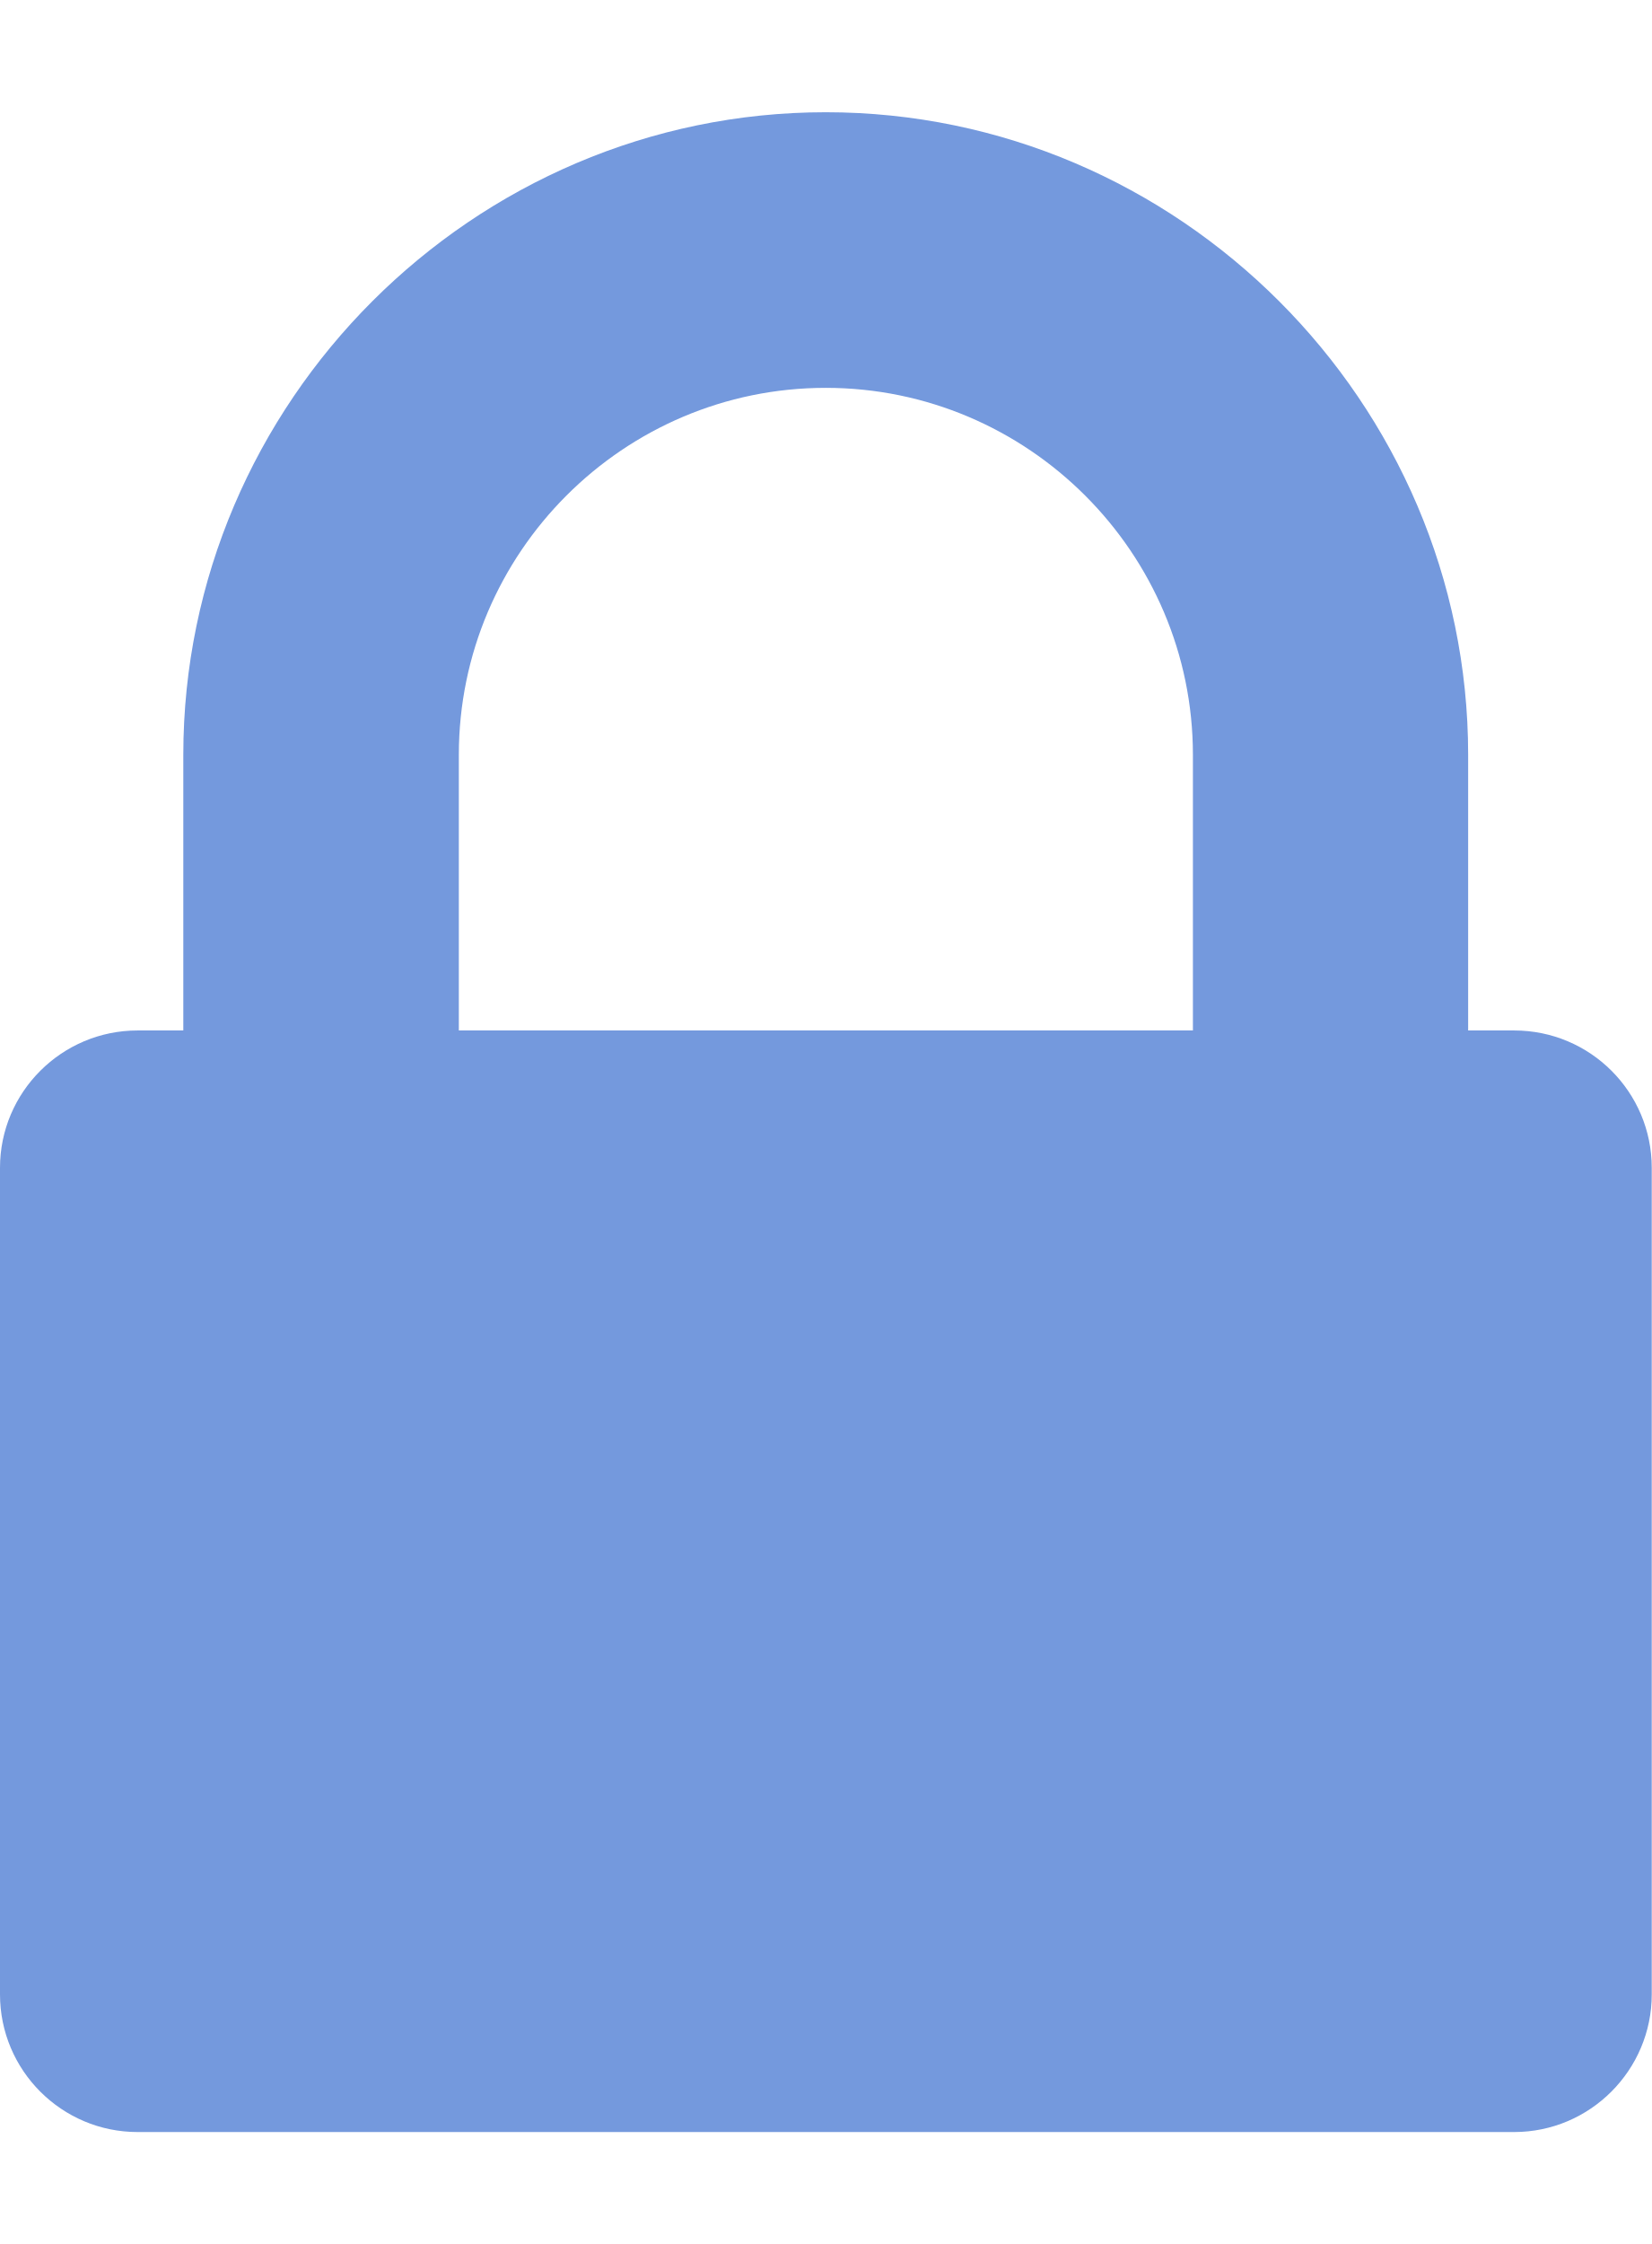
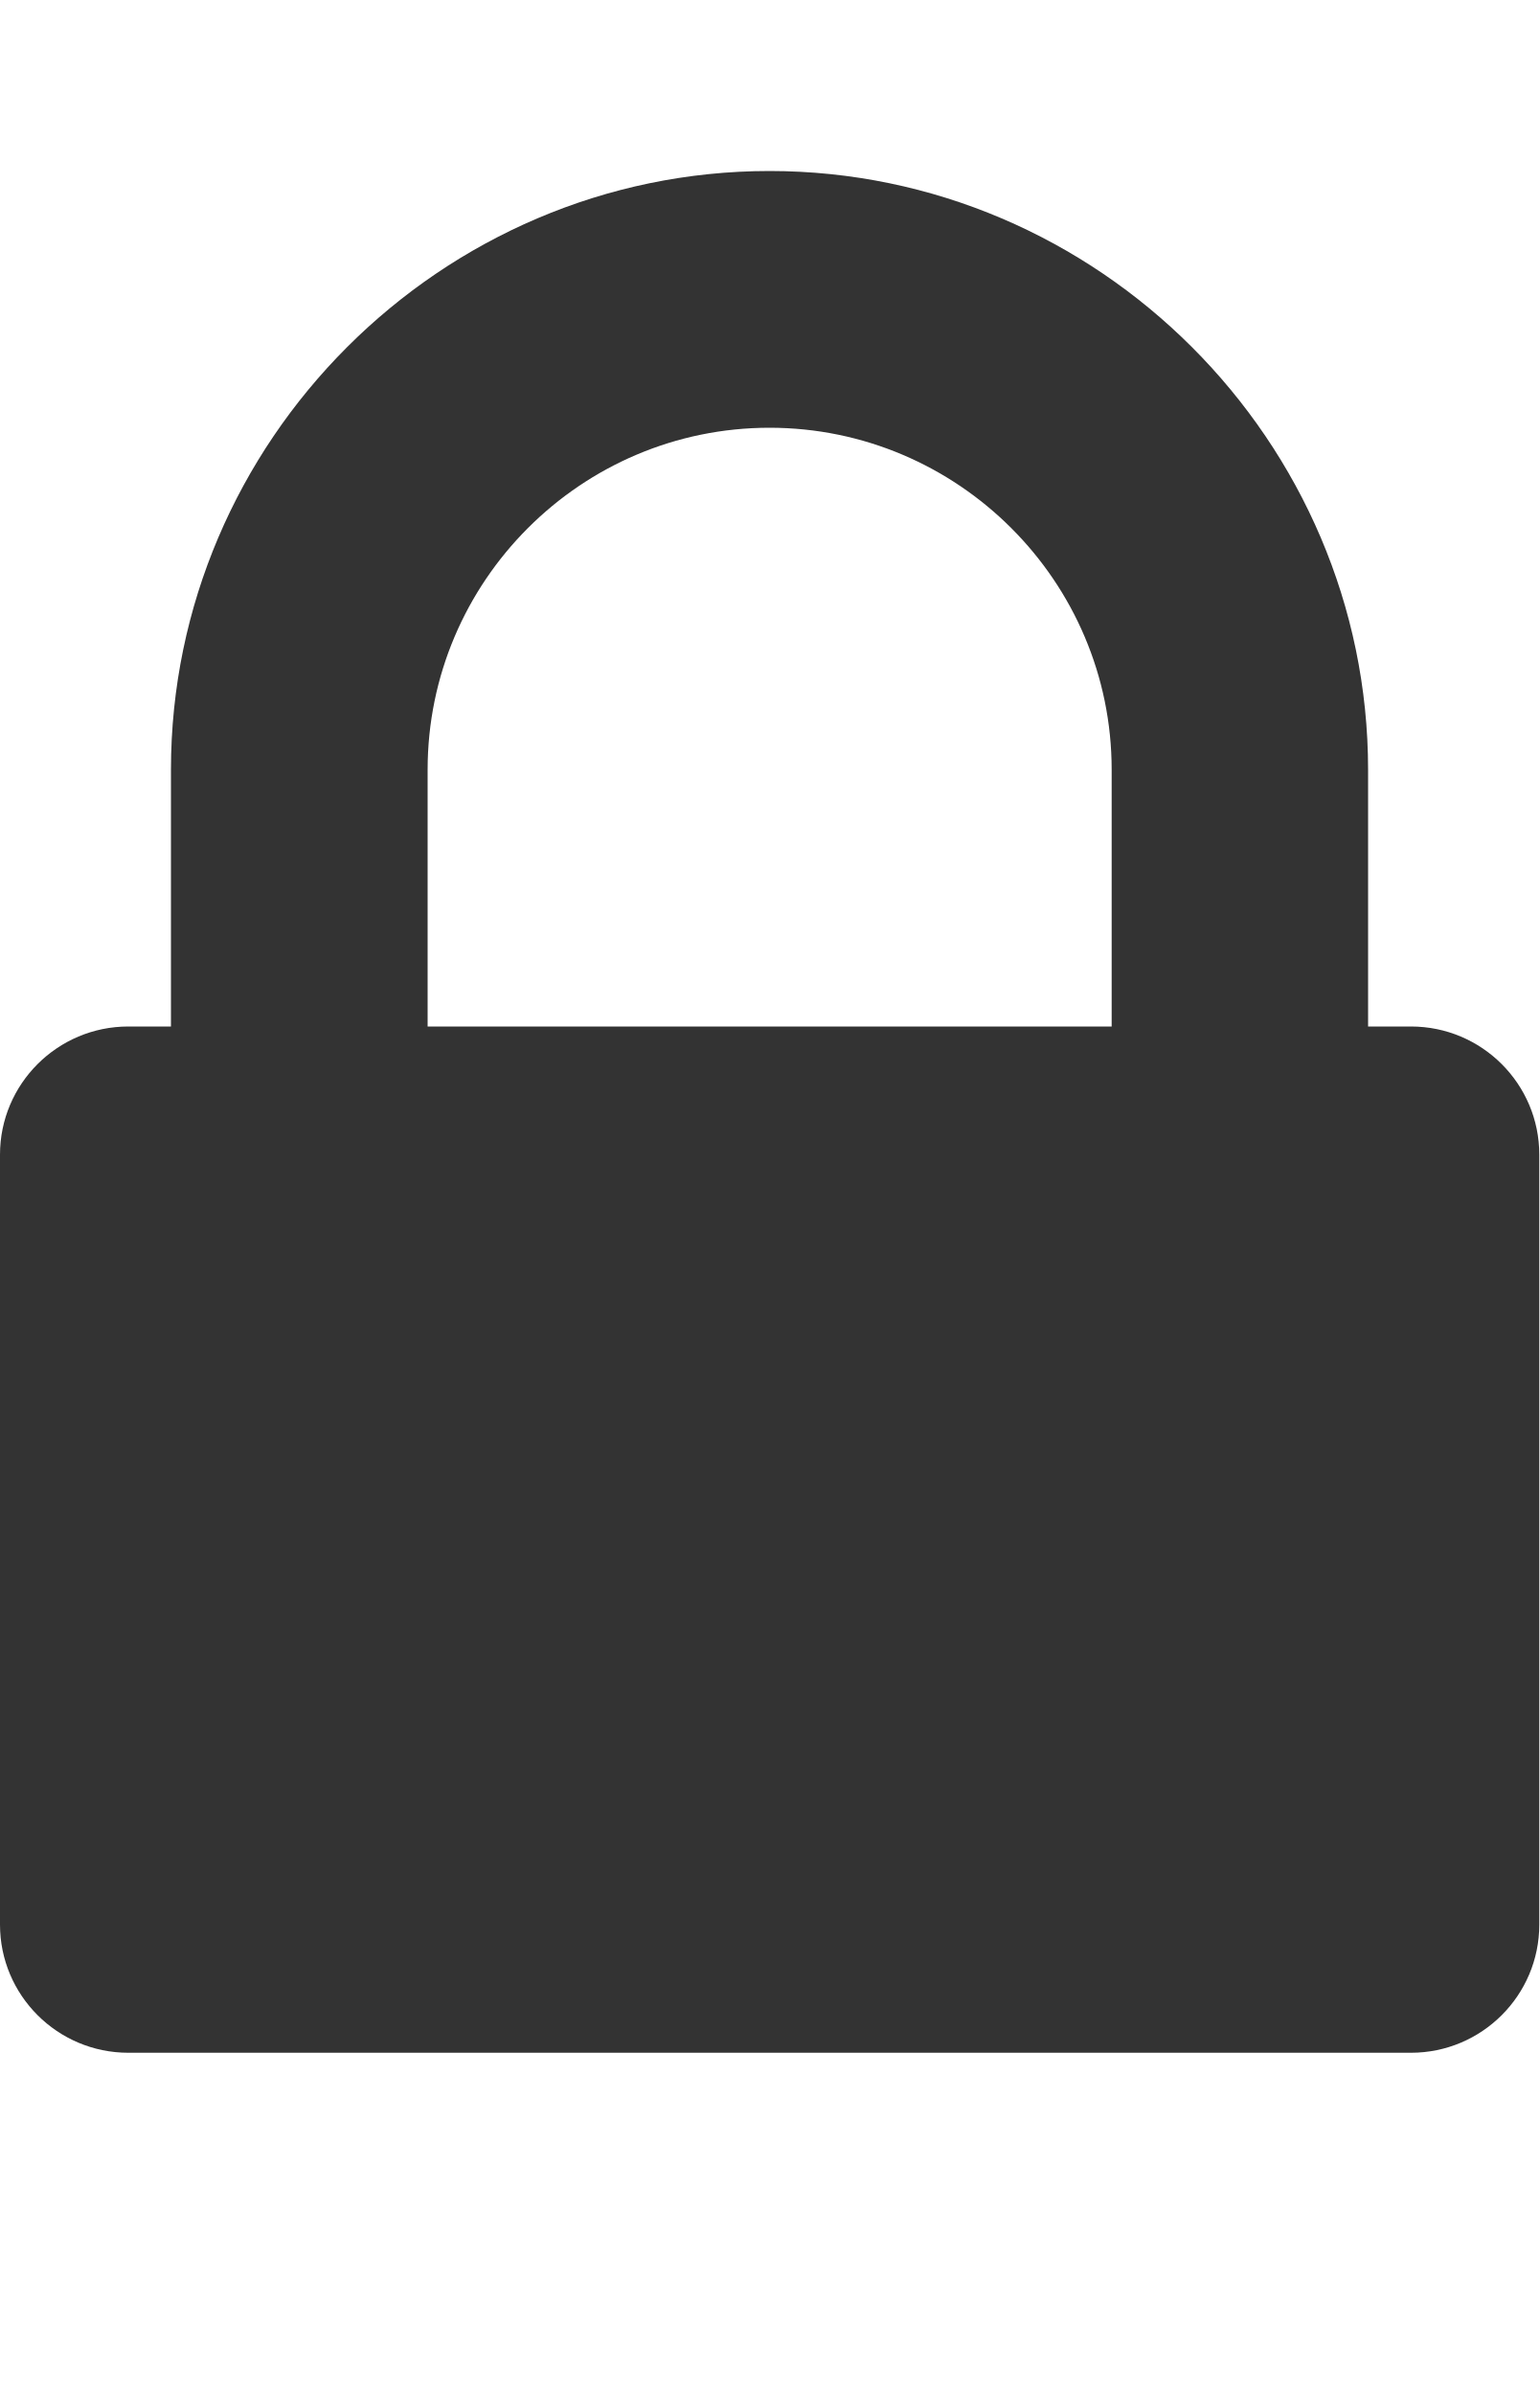
- <svg xmlns="http://www.w3.org/2000/svg" version="1.1" id="Calque_1" x="0px" y="0px" viewBox="0 0 578.5 785.7" style="enable-background:new 0 0 578.5 785.7;" xml:space="preserve">
+ <svg xmlns="http://www.w3.org/2000/svg" version="1.1" id="Calque_1" x="0px" y="0px" viewBox="0 0 642.9 1000" style="enable-background:new 0 0 642.9 1000;" xml:space="preserve">
  <style type="text/css">
- 	.st0{fill:#7499DD;}
+ 	.st0{fill:#333333;}
</style>
-   <path class="st0" d="M160.7,360.8h257.1v-96.5c0-70.8-57.8-128.5-128.6-128.5s-128.5,57.7-128.5,128.5L160.7,360.8L160.7,360.8z   M578.5,408.9v289.4c0,26.5-21.6,48.2-48.2,48.2H48.2C21.6,746.5,0,724.9,0,698.3V408.9c0-26.5,21.6-48.1,48.2-48.1h16v-96.5  c0-123.5,101.5-225,225-225s225,101.5,225,225v96.5h16.1C557,360.8,578.5,382.4,578.5,408.9L578.5,408.9z" />
+   <path class="st0" d="M178.6,428.6h285.7V321.4c0-78.7-64.2-142.8-142.9-142.8s-142.8,64.1-142.8,142.8L178.6,428.6L178.6,428.6z   M642.9,482.1v321.5c0,29.5-24,53.5-53.6,53.5H53.6C24,857.1,0,833.1,0,803.6V482.1c0-29.5,24-53.5,53.6-53.5h17.8V321.4  c0-137.2,112.8-250,250-250s250,112.8,250,250v107.2h17.9C618.9,428.6,642.9,452.6,642.9,482.1L642.9,482.1z" />
</svg>
